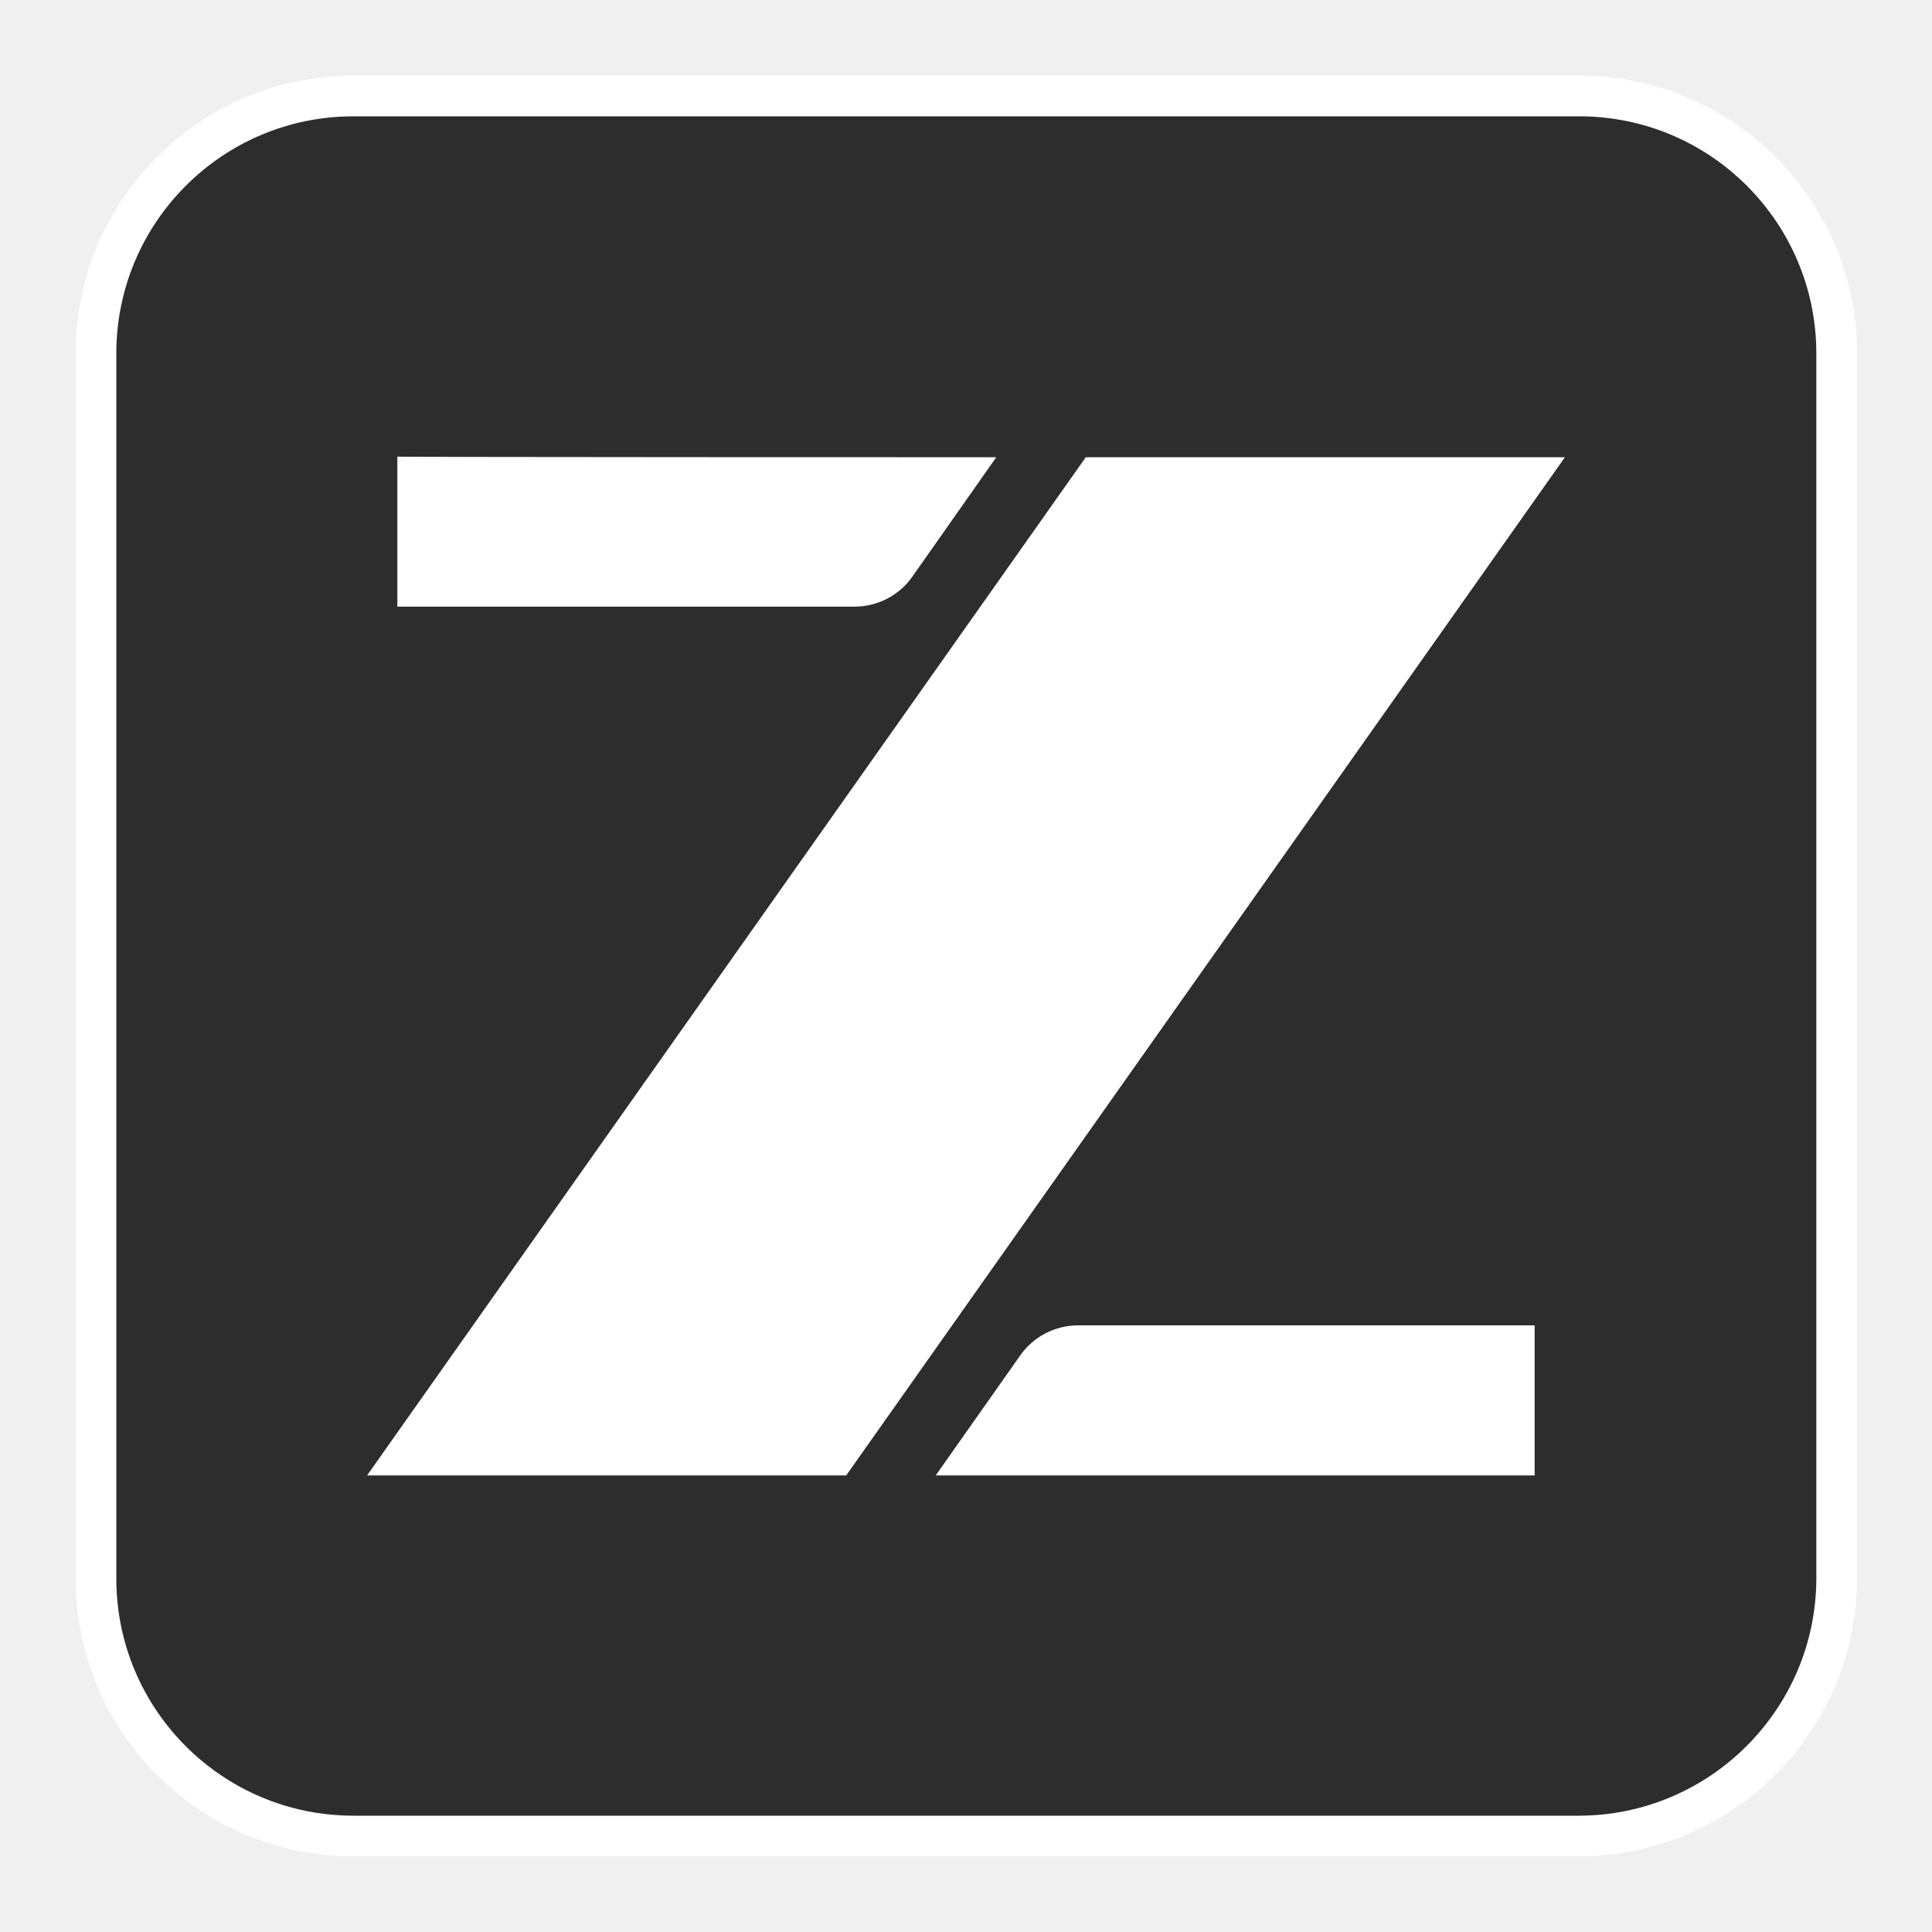
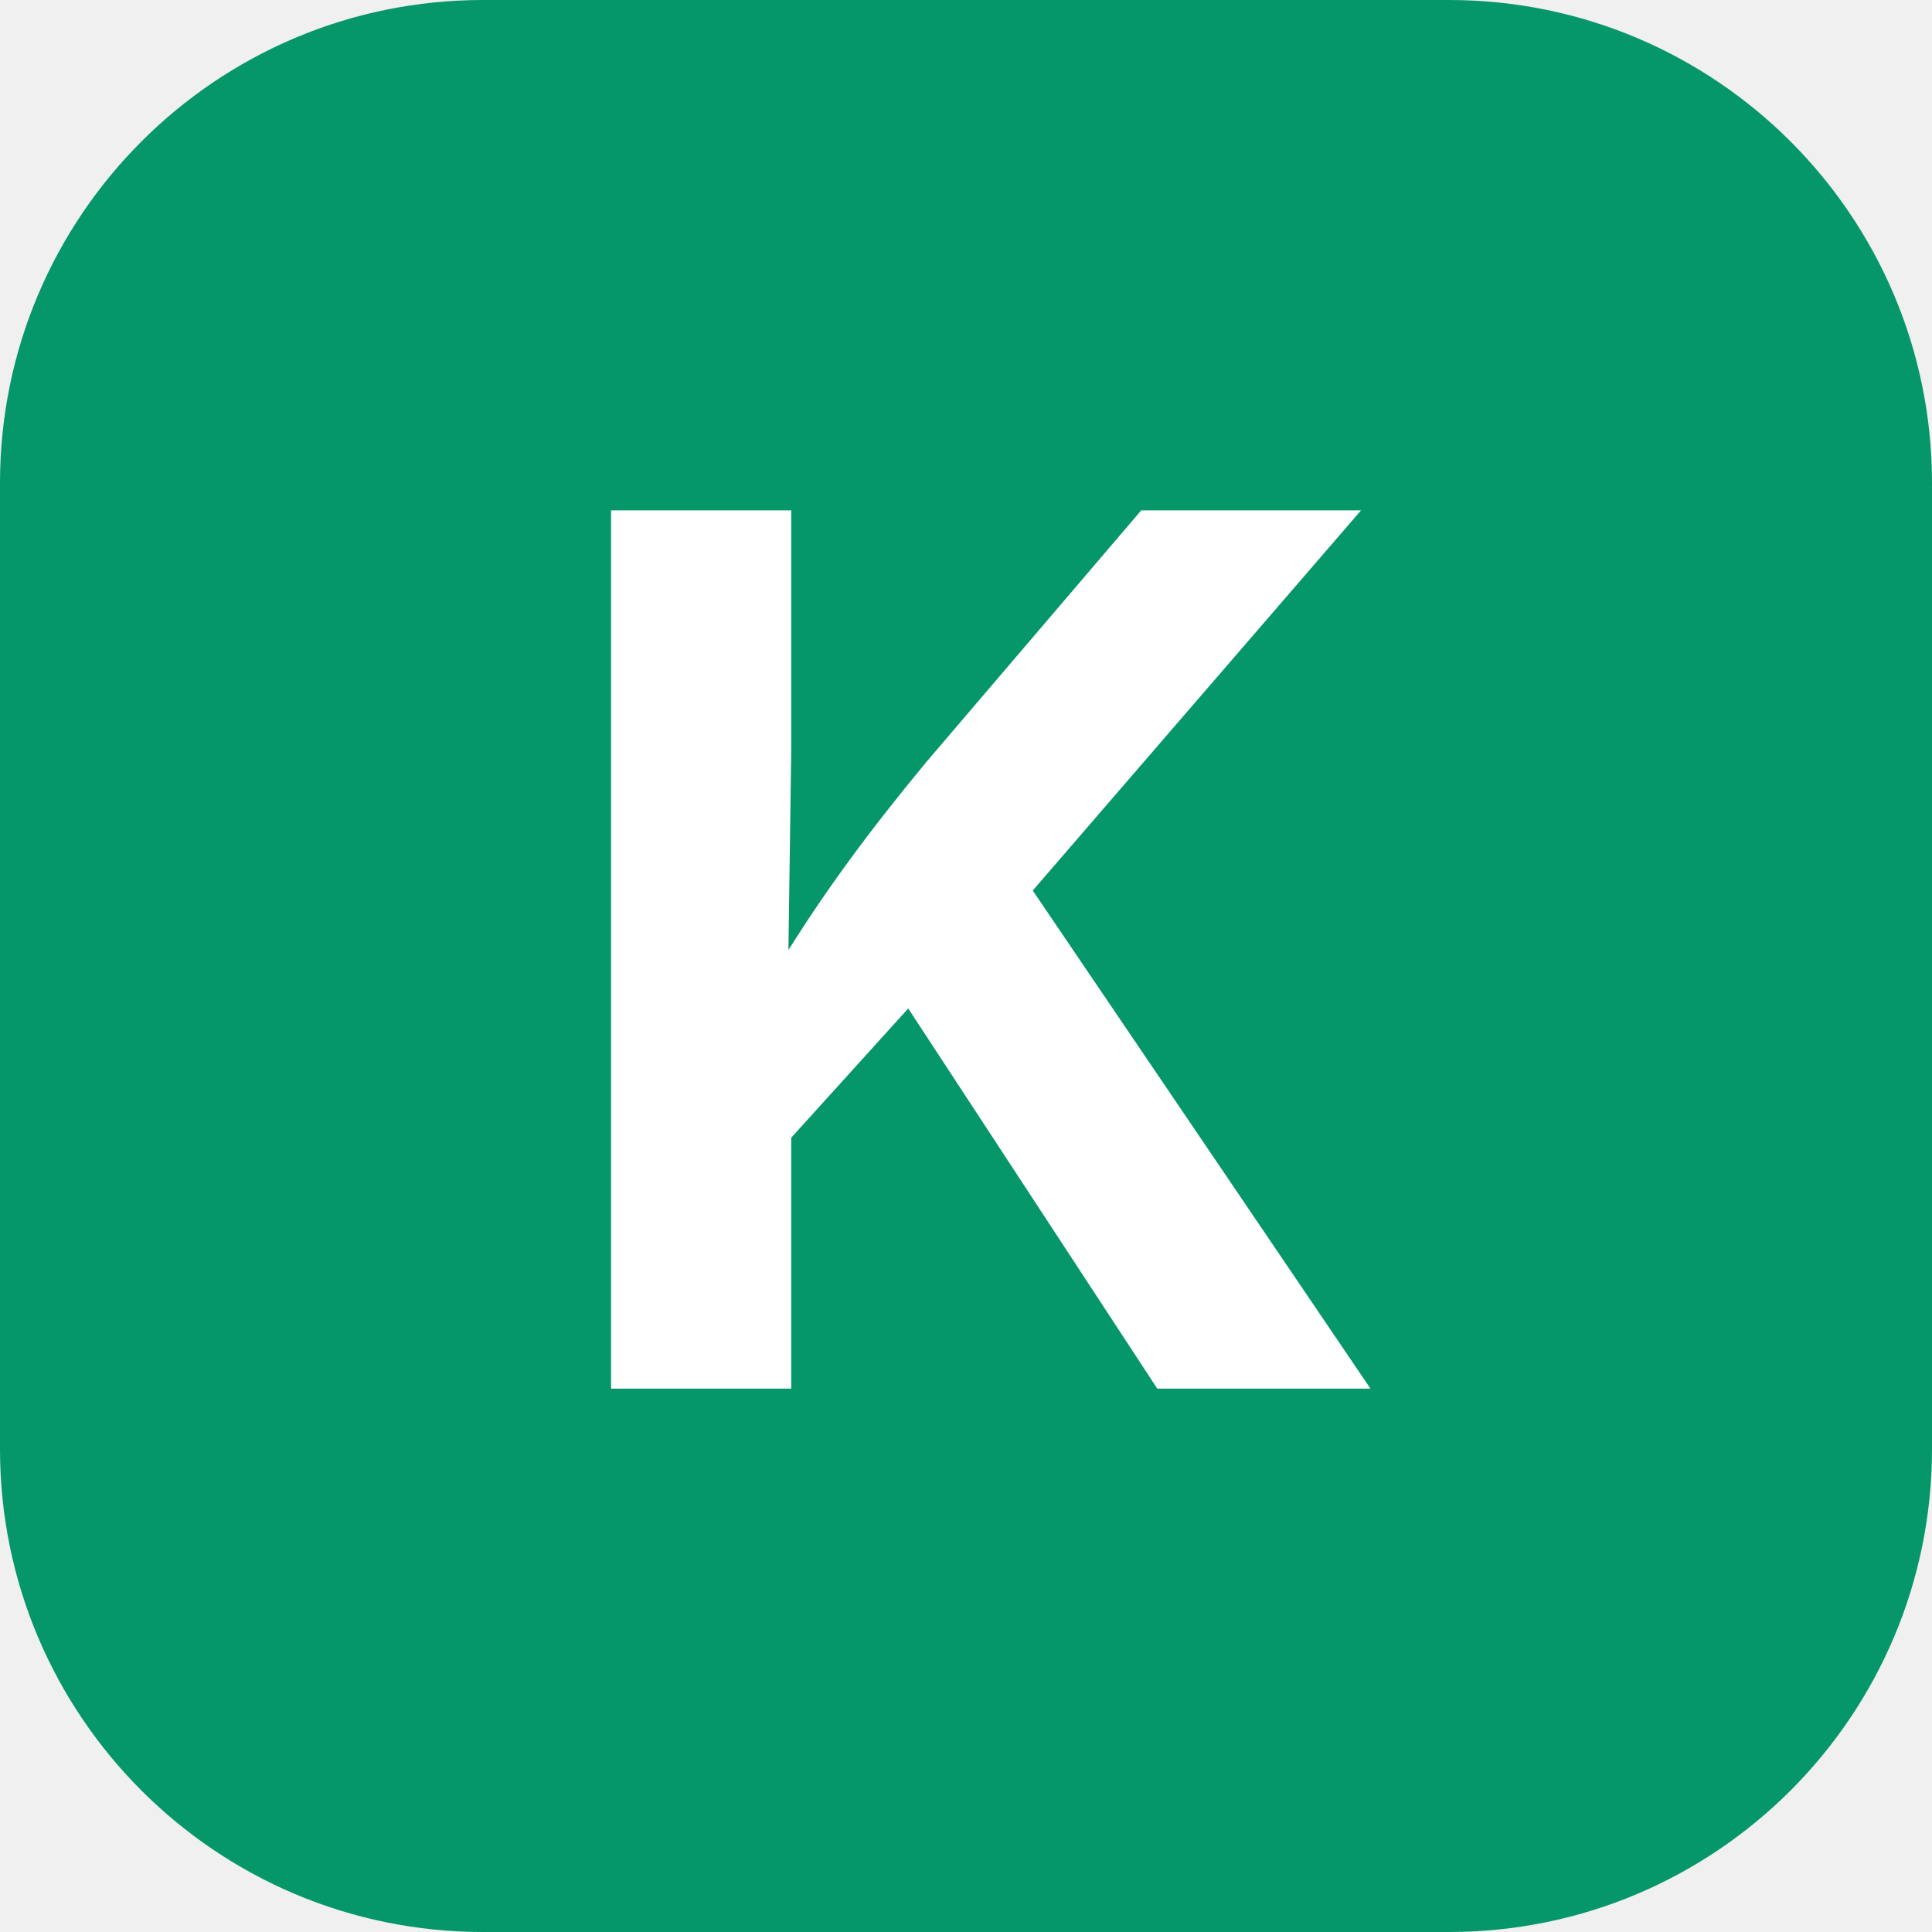
- <svg xmlns="http://www.w3.org/2000/svg" version="1.1" x="0px" y="0px" viewBox="0 0 30 30" style="enable-background:new 0 0 30 30;" xml:space="preserve">
-   <defs>
-     <style type="text/css">
-     .st194{fill:#2D2D2D;stroke:#FFFFFF;stroke-width:0.632;stroke-miterlimit:10;}
-     .st23{fill:#FFFFFF;}
- 
-     .z-breathe {
-       animation: breathe 2.5s ease-in-out infinite;
-     }
- 
-     @keyframes breathe {
-       0%, 100% { opacity: 0.7; }
-       50% { opacity: 1; }
-     }
-   </style>
-   </defs>
-   <g>
-     <path class="st194" d="M24.51,28.51H5.49c-2.21,0-4-1.79-4-4V5.49c0-2.21,1.79-4,4-4h19.03c2.21,0,4,1.79,4,4v19.03     C28.51,26.72,26.72,28.51,24.51,28.51z" />
-     <g class="z-breathe">
-       <path class="st23" d="M15.47,7.1l-1.3,1.85c-0.2,0.29-0.54,0.47-0.9,0.47h-7.1V7.09C6.16,7.1,15.47,7.1,15.47,7.1z" />
-       <polygon class="st23" points="24.3,7.1 13.14,22.91 5.7,22.91 16.86,7.1" />
-       <path class="st23" d="M14.53,22.91l1.31-1.86c0.2-0.29,0.54-0.47,0.9-0.47h7.09v2.33H14.53z" />
-     </g>
-   </g>
+ <svg xmlns="http://www.w3.org/2000/svg" viewBox="0 0 32 32" fill="none">
+   <rect width="32" height="32" rx="8" fill="#059669" />
+   <text x="16" y="23" text-anchor="middle" font-family="system-ui, -apple-system, sans-serif" font-size="20" font-weight="700" fill="white">K</text>
</svg>
